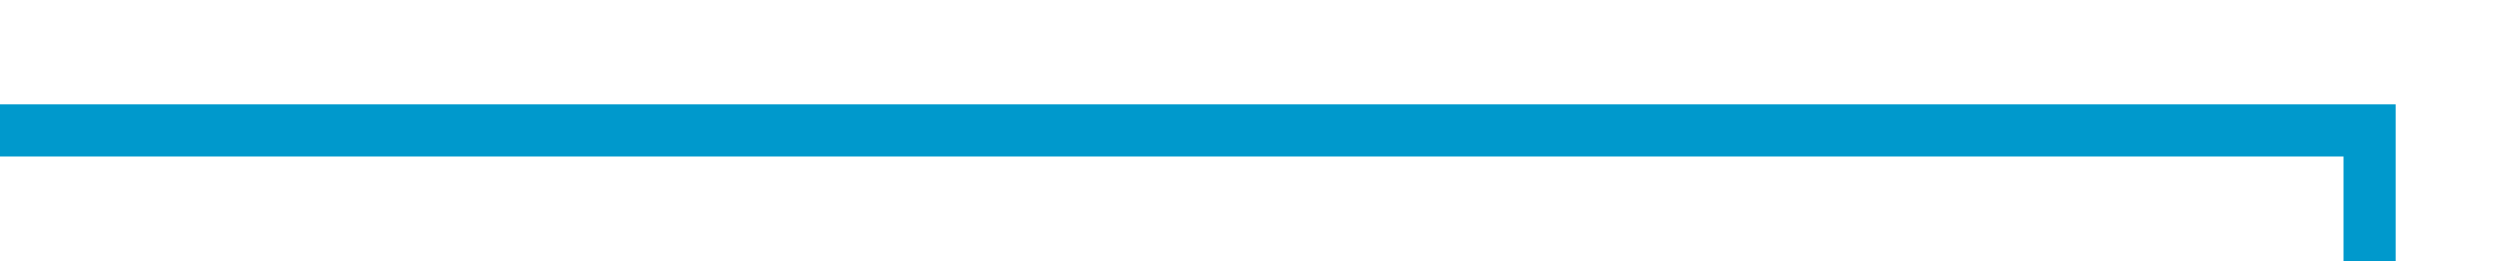
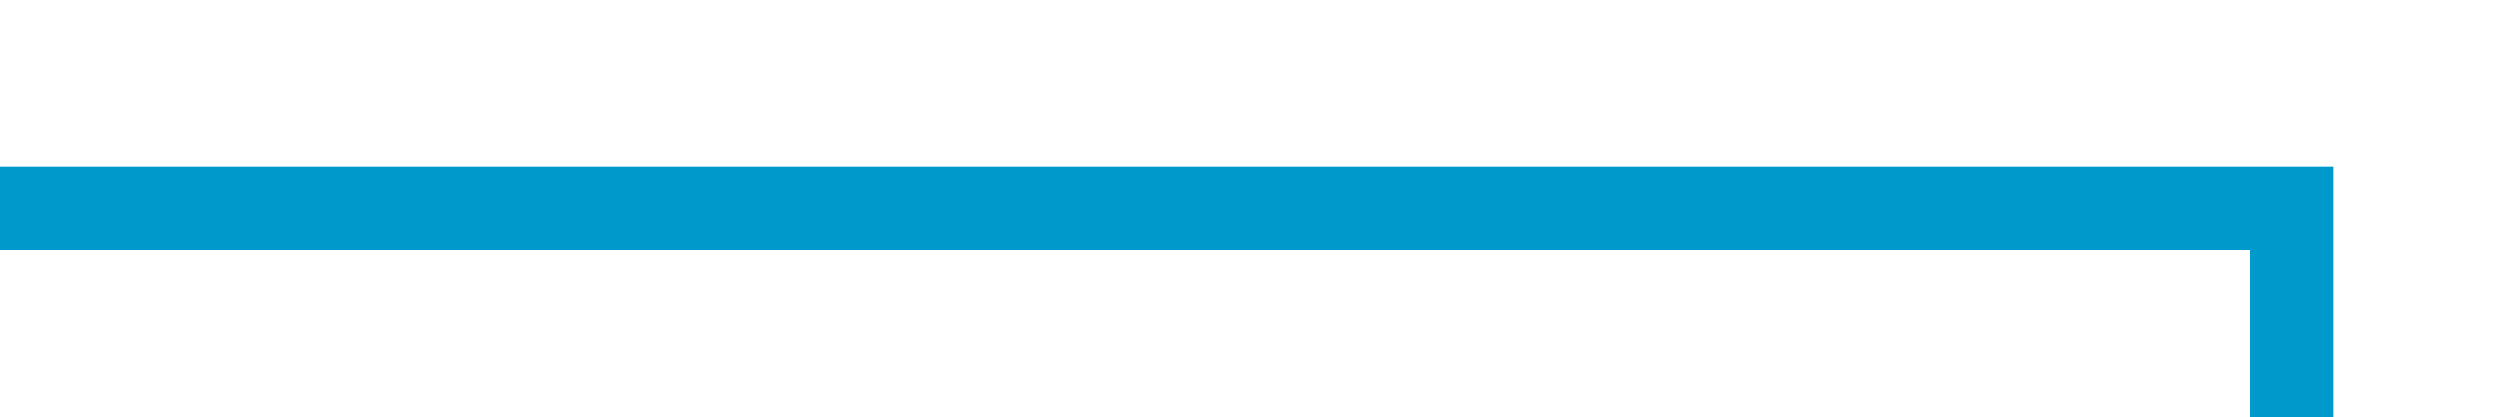
- <svg xmlns="http://www.w3.org/2000/svg" version="1.1" width="95.853px" height="10px" preserveAspectRatio="xMinYMid meet" viewBox="493 268  95.853 8">
-   <path d="M 493 272  L 583.853 272  L 583.853 342.532  L 682 342.532  L 682 342  L 694 342  " stroke-width="2" stroke="#0099cc" fill="none" />
-   <path d="M 692 351.5  L 706 342  L 692 332.5  L 692 351.5  Z " fill-rule="nonzero" fill="#0099cc" stroke="none" />
+ <svg xmlns="http://www.w3.org/2000/svg" version="1.1" width="60px" height="10px" preserveAspectRatio="xMinYMid meet" viewBox="575 196  60 8">
+   <path d="M 575 200  L 630 200  L 630 252  L 654 252  " stroke-width="2" stroke="#0099cc" fill="none" />
+   <path d="M 652 261.5  L 666 252  L 652 242.5  L 652 261.5  Z " fill-rule="nonzero" fill="#0099cc" stroke="none" />
</svg>
